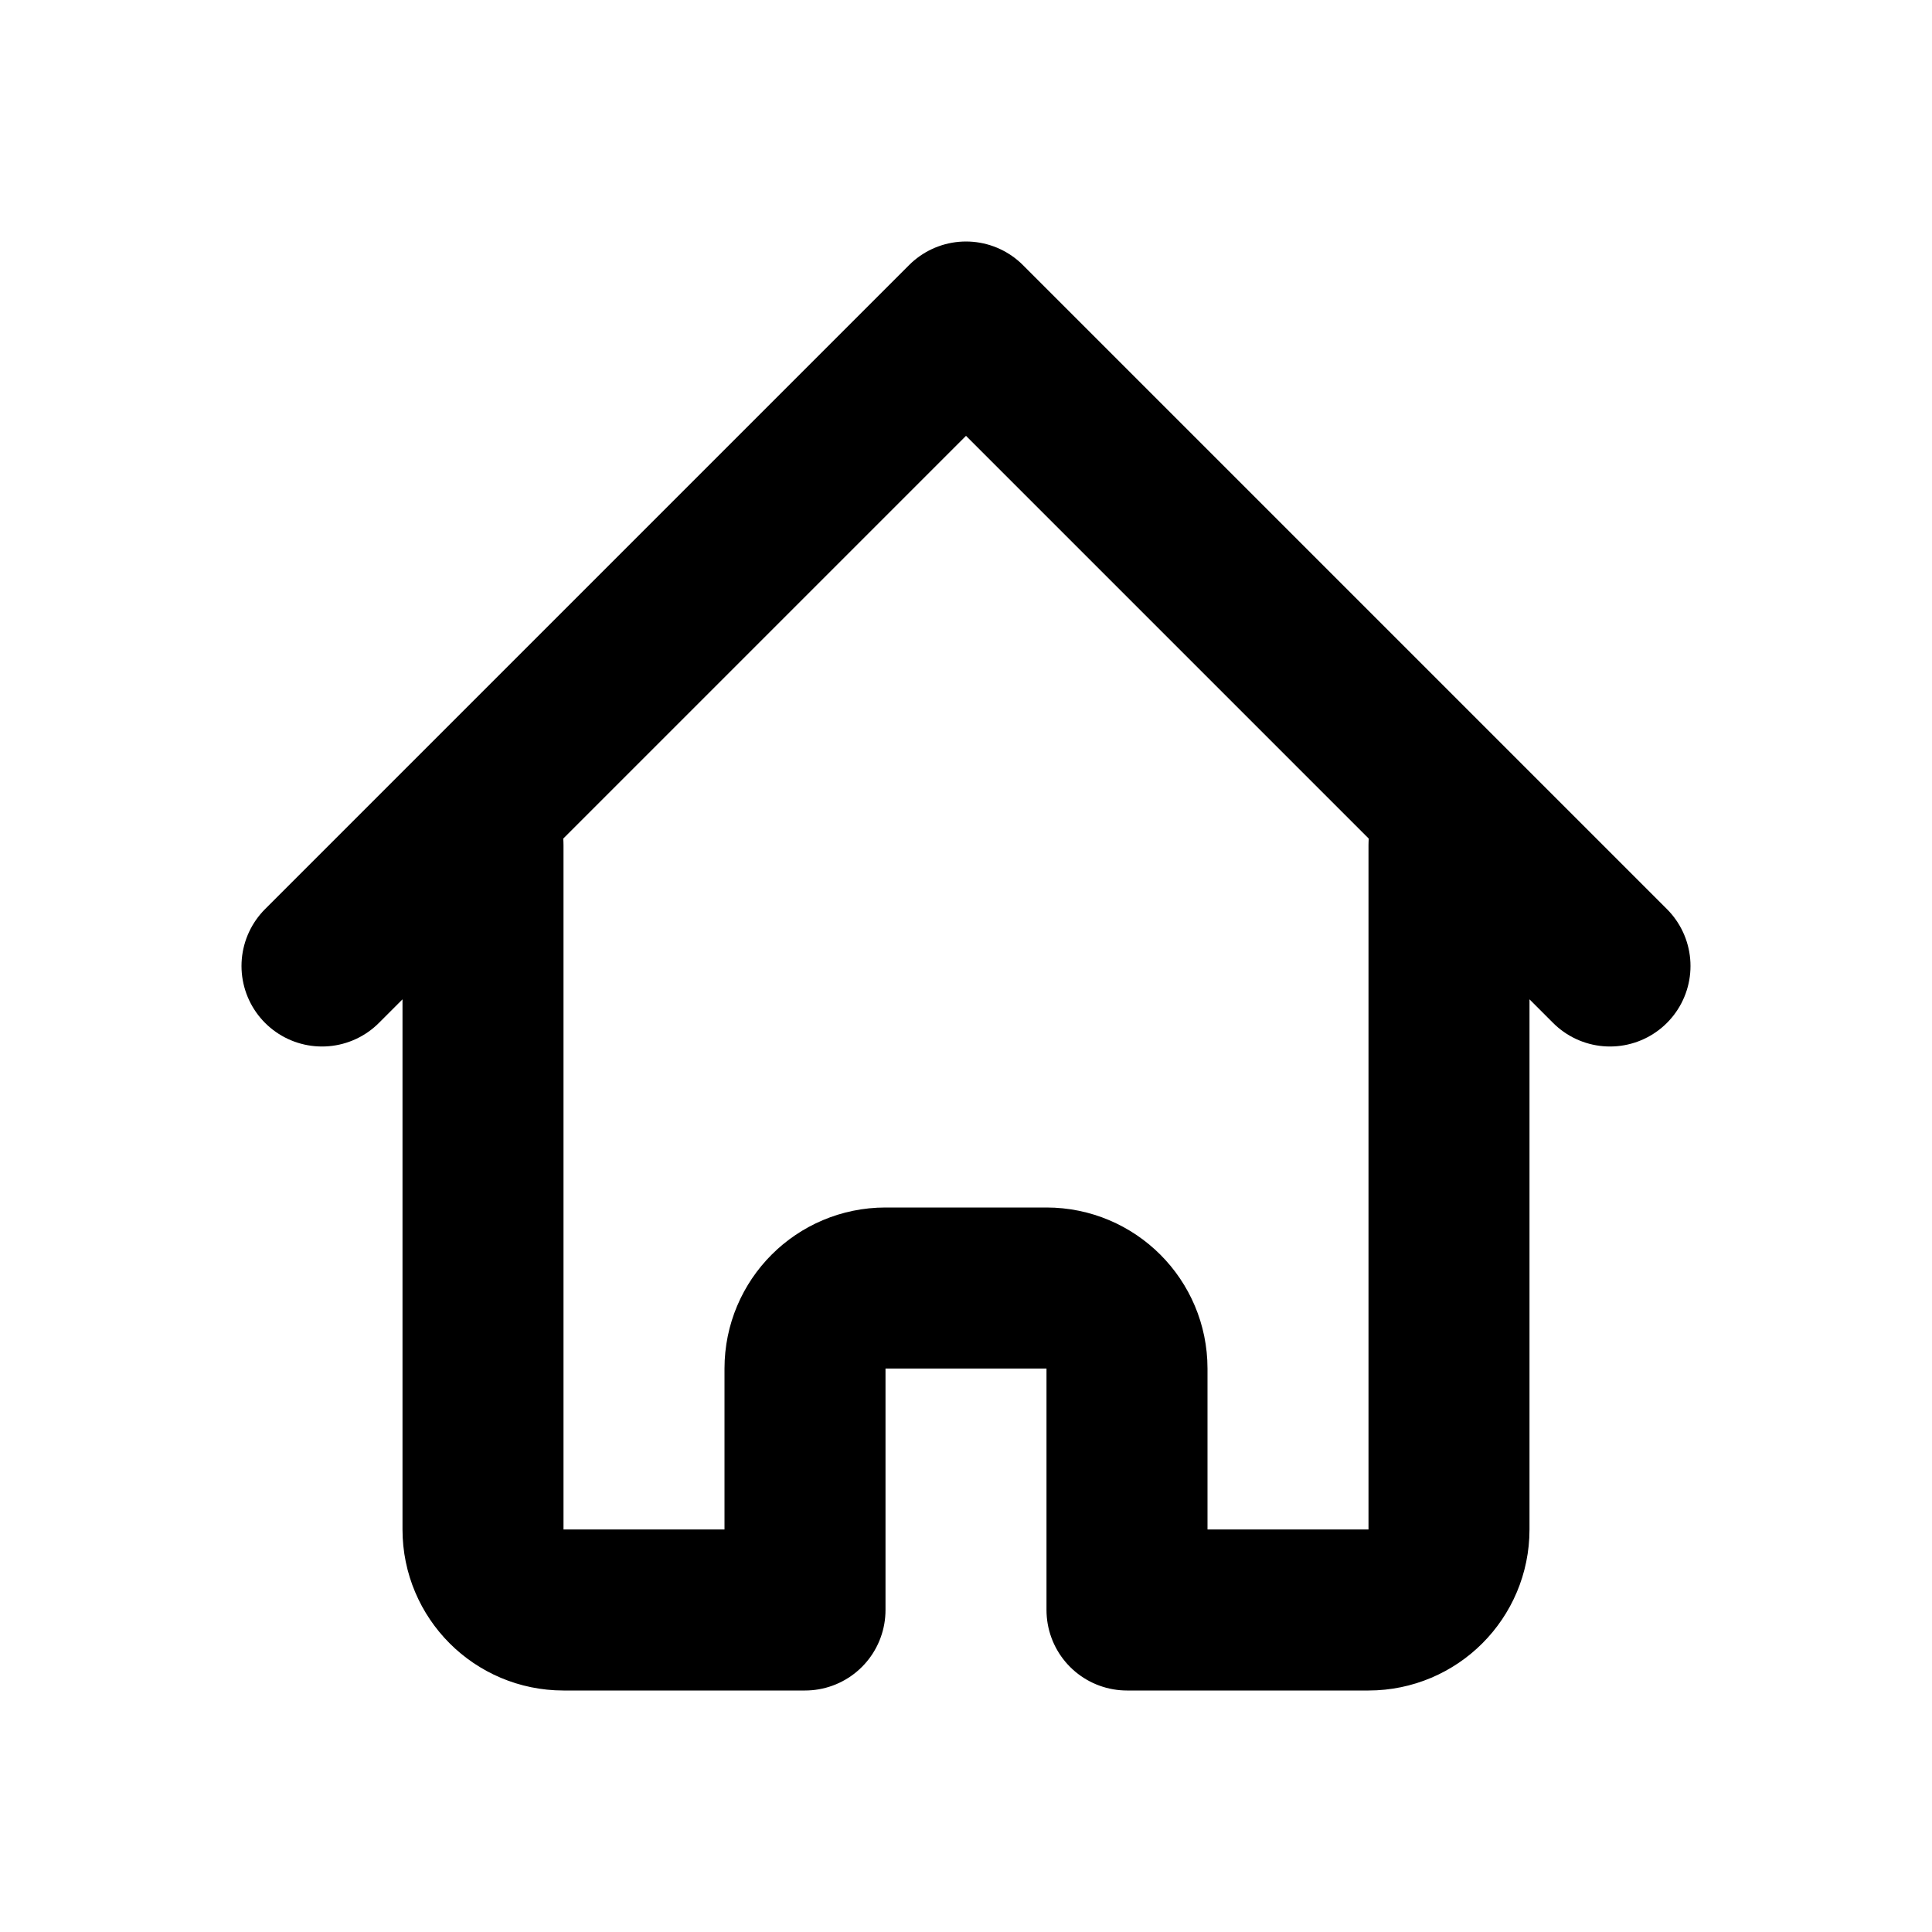
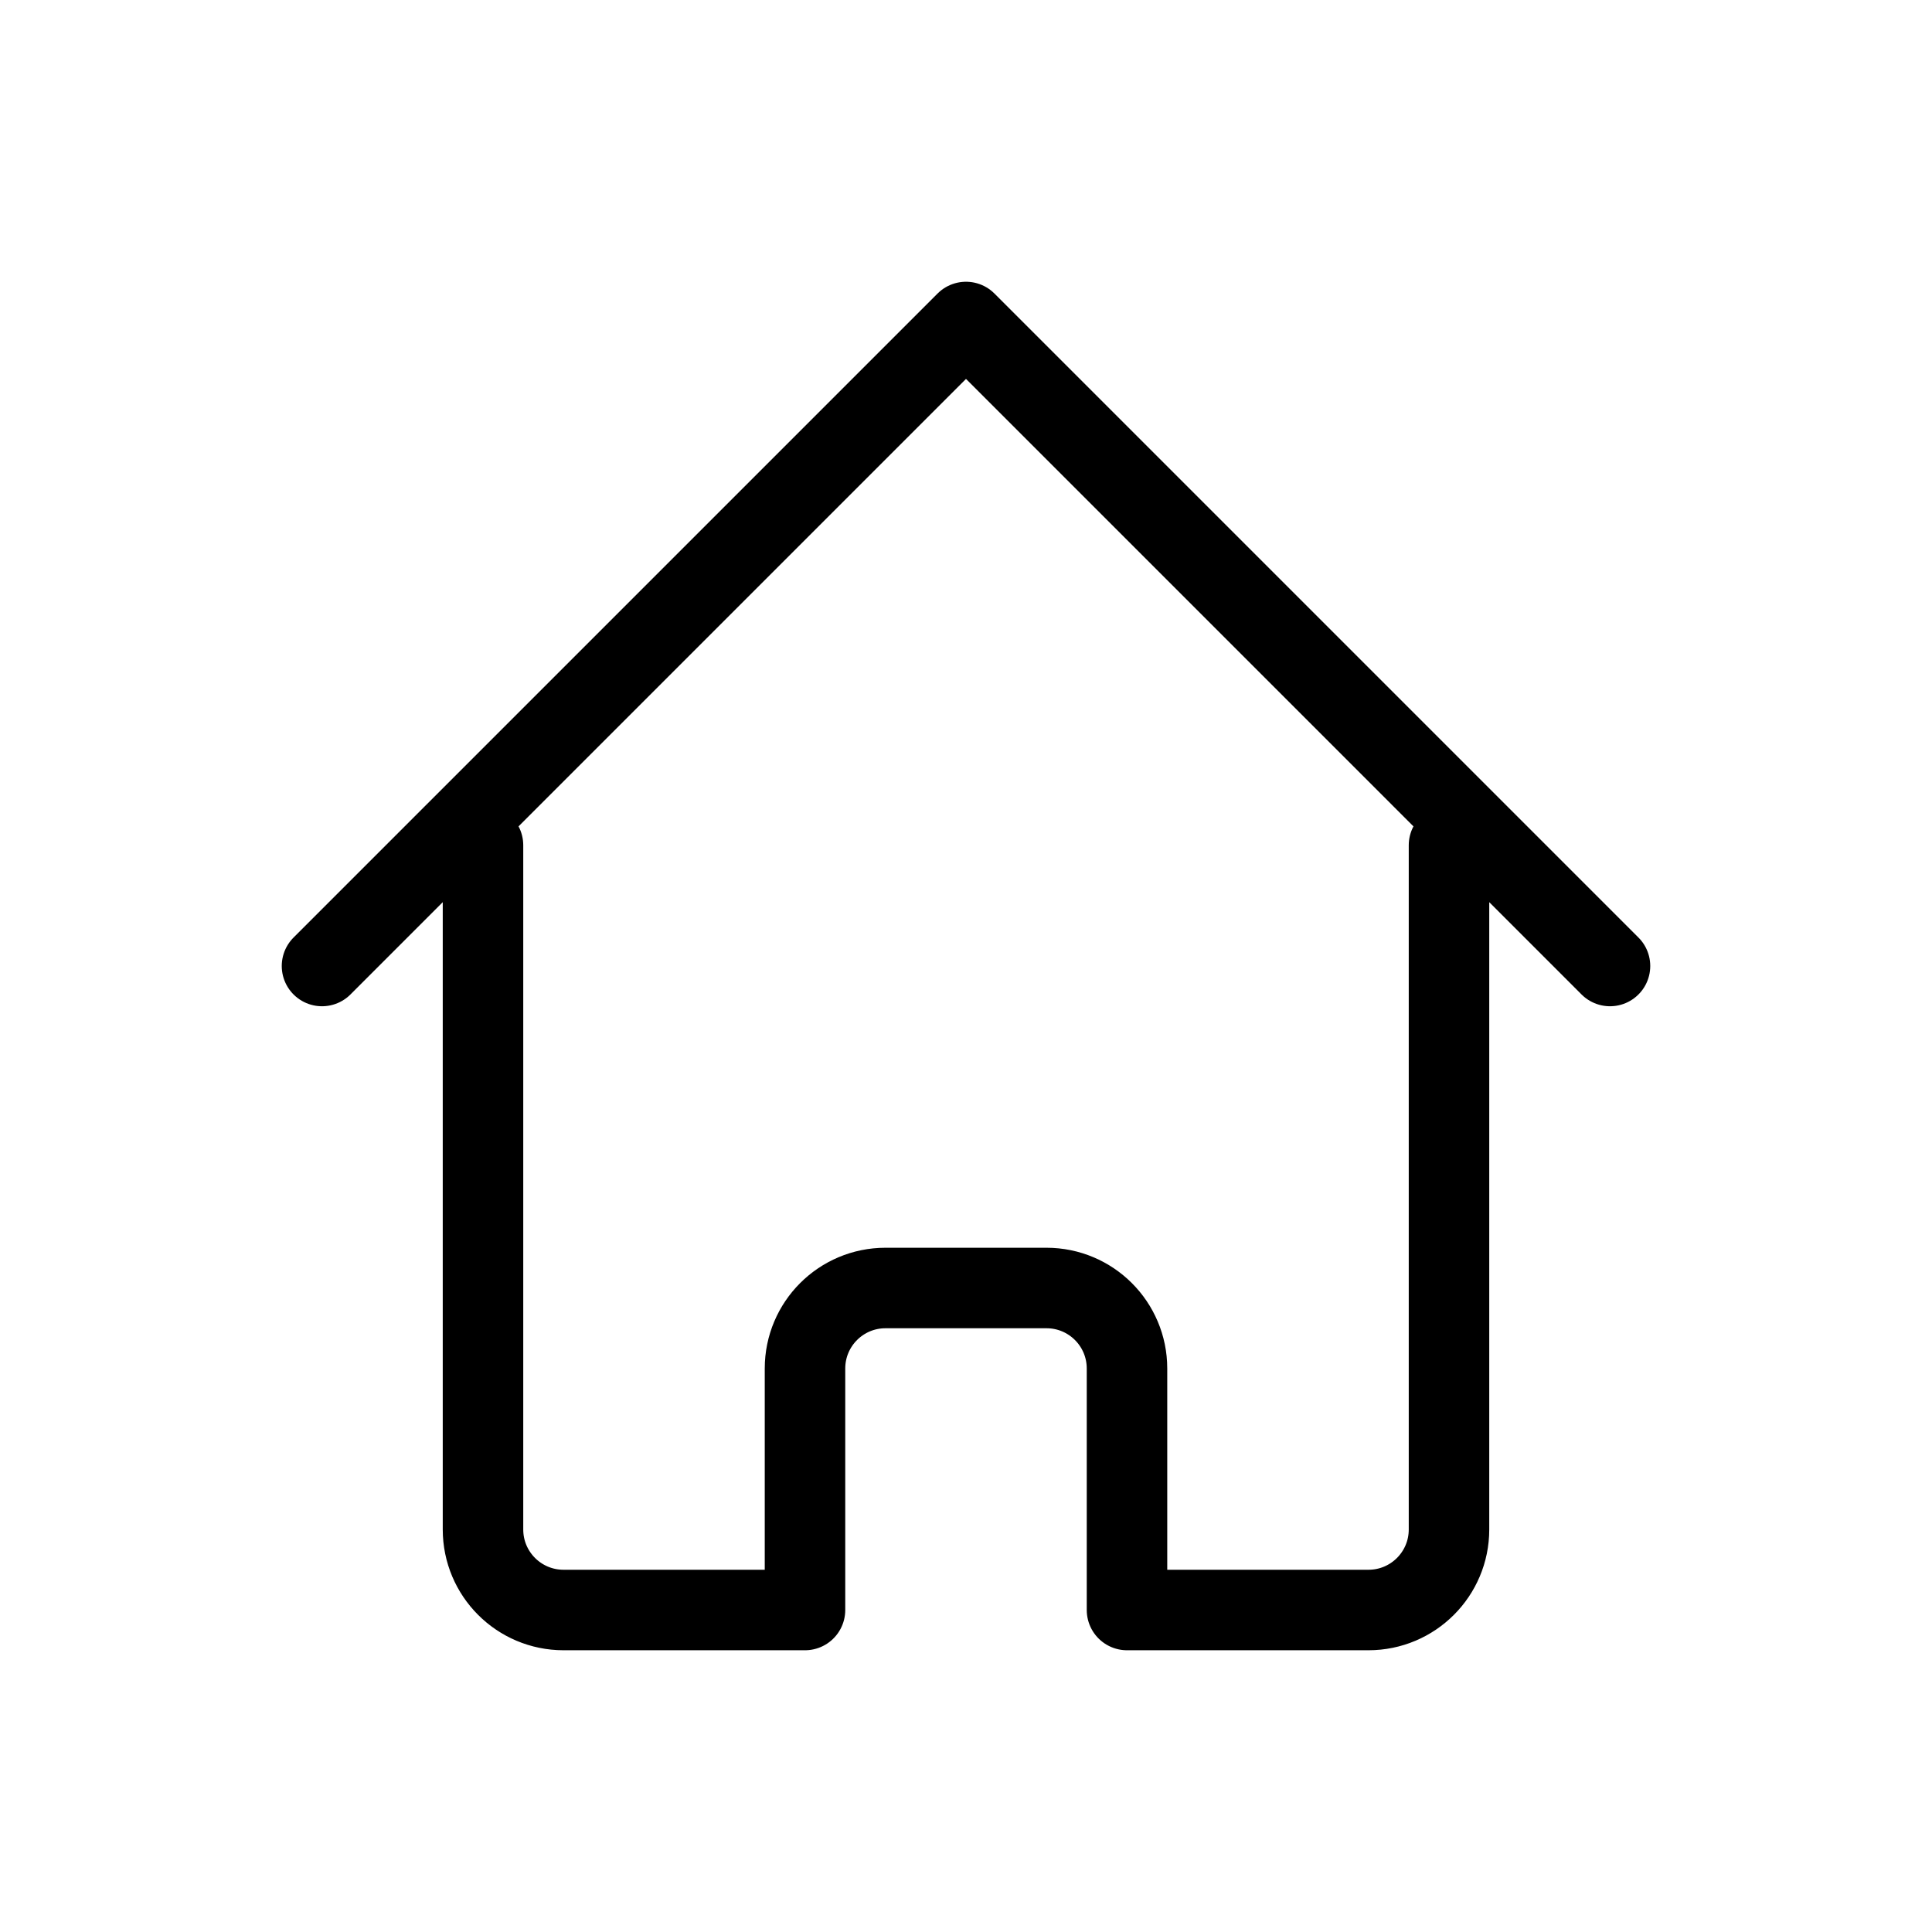
<svg xmlns="http://www.w3.org/2000/svg" width="24" height="24" fill="none" viewBox="0 0 24 24">
-   <path stroke="currentColor" stroke-linecap="round" stroke-linejoin="round" stroke-width="2" d="m4 12 8-8 8 8M6 10.5V19a1 1 0 0 0 1 1h3v-3a1 1 0 0 1 1-1h2a1 1 0 0 1 1 1v3h3a1 1 0 0 0 1-1v-8.5" />
+   <path stroke="currentColor" stroke-linecap="round" stroke-linejoin="round" stroke-width="1" d="m4 12 8-8 8 8M6 10.5V19a1 1 0 0 0 1 1h3v-3a1 1 0 0 1 1-1h2a1 1 0 0 1 1 1v3h3a1 1 0 0 0 1-1v-8.5" />
</svg>
